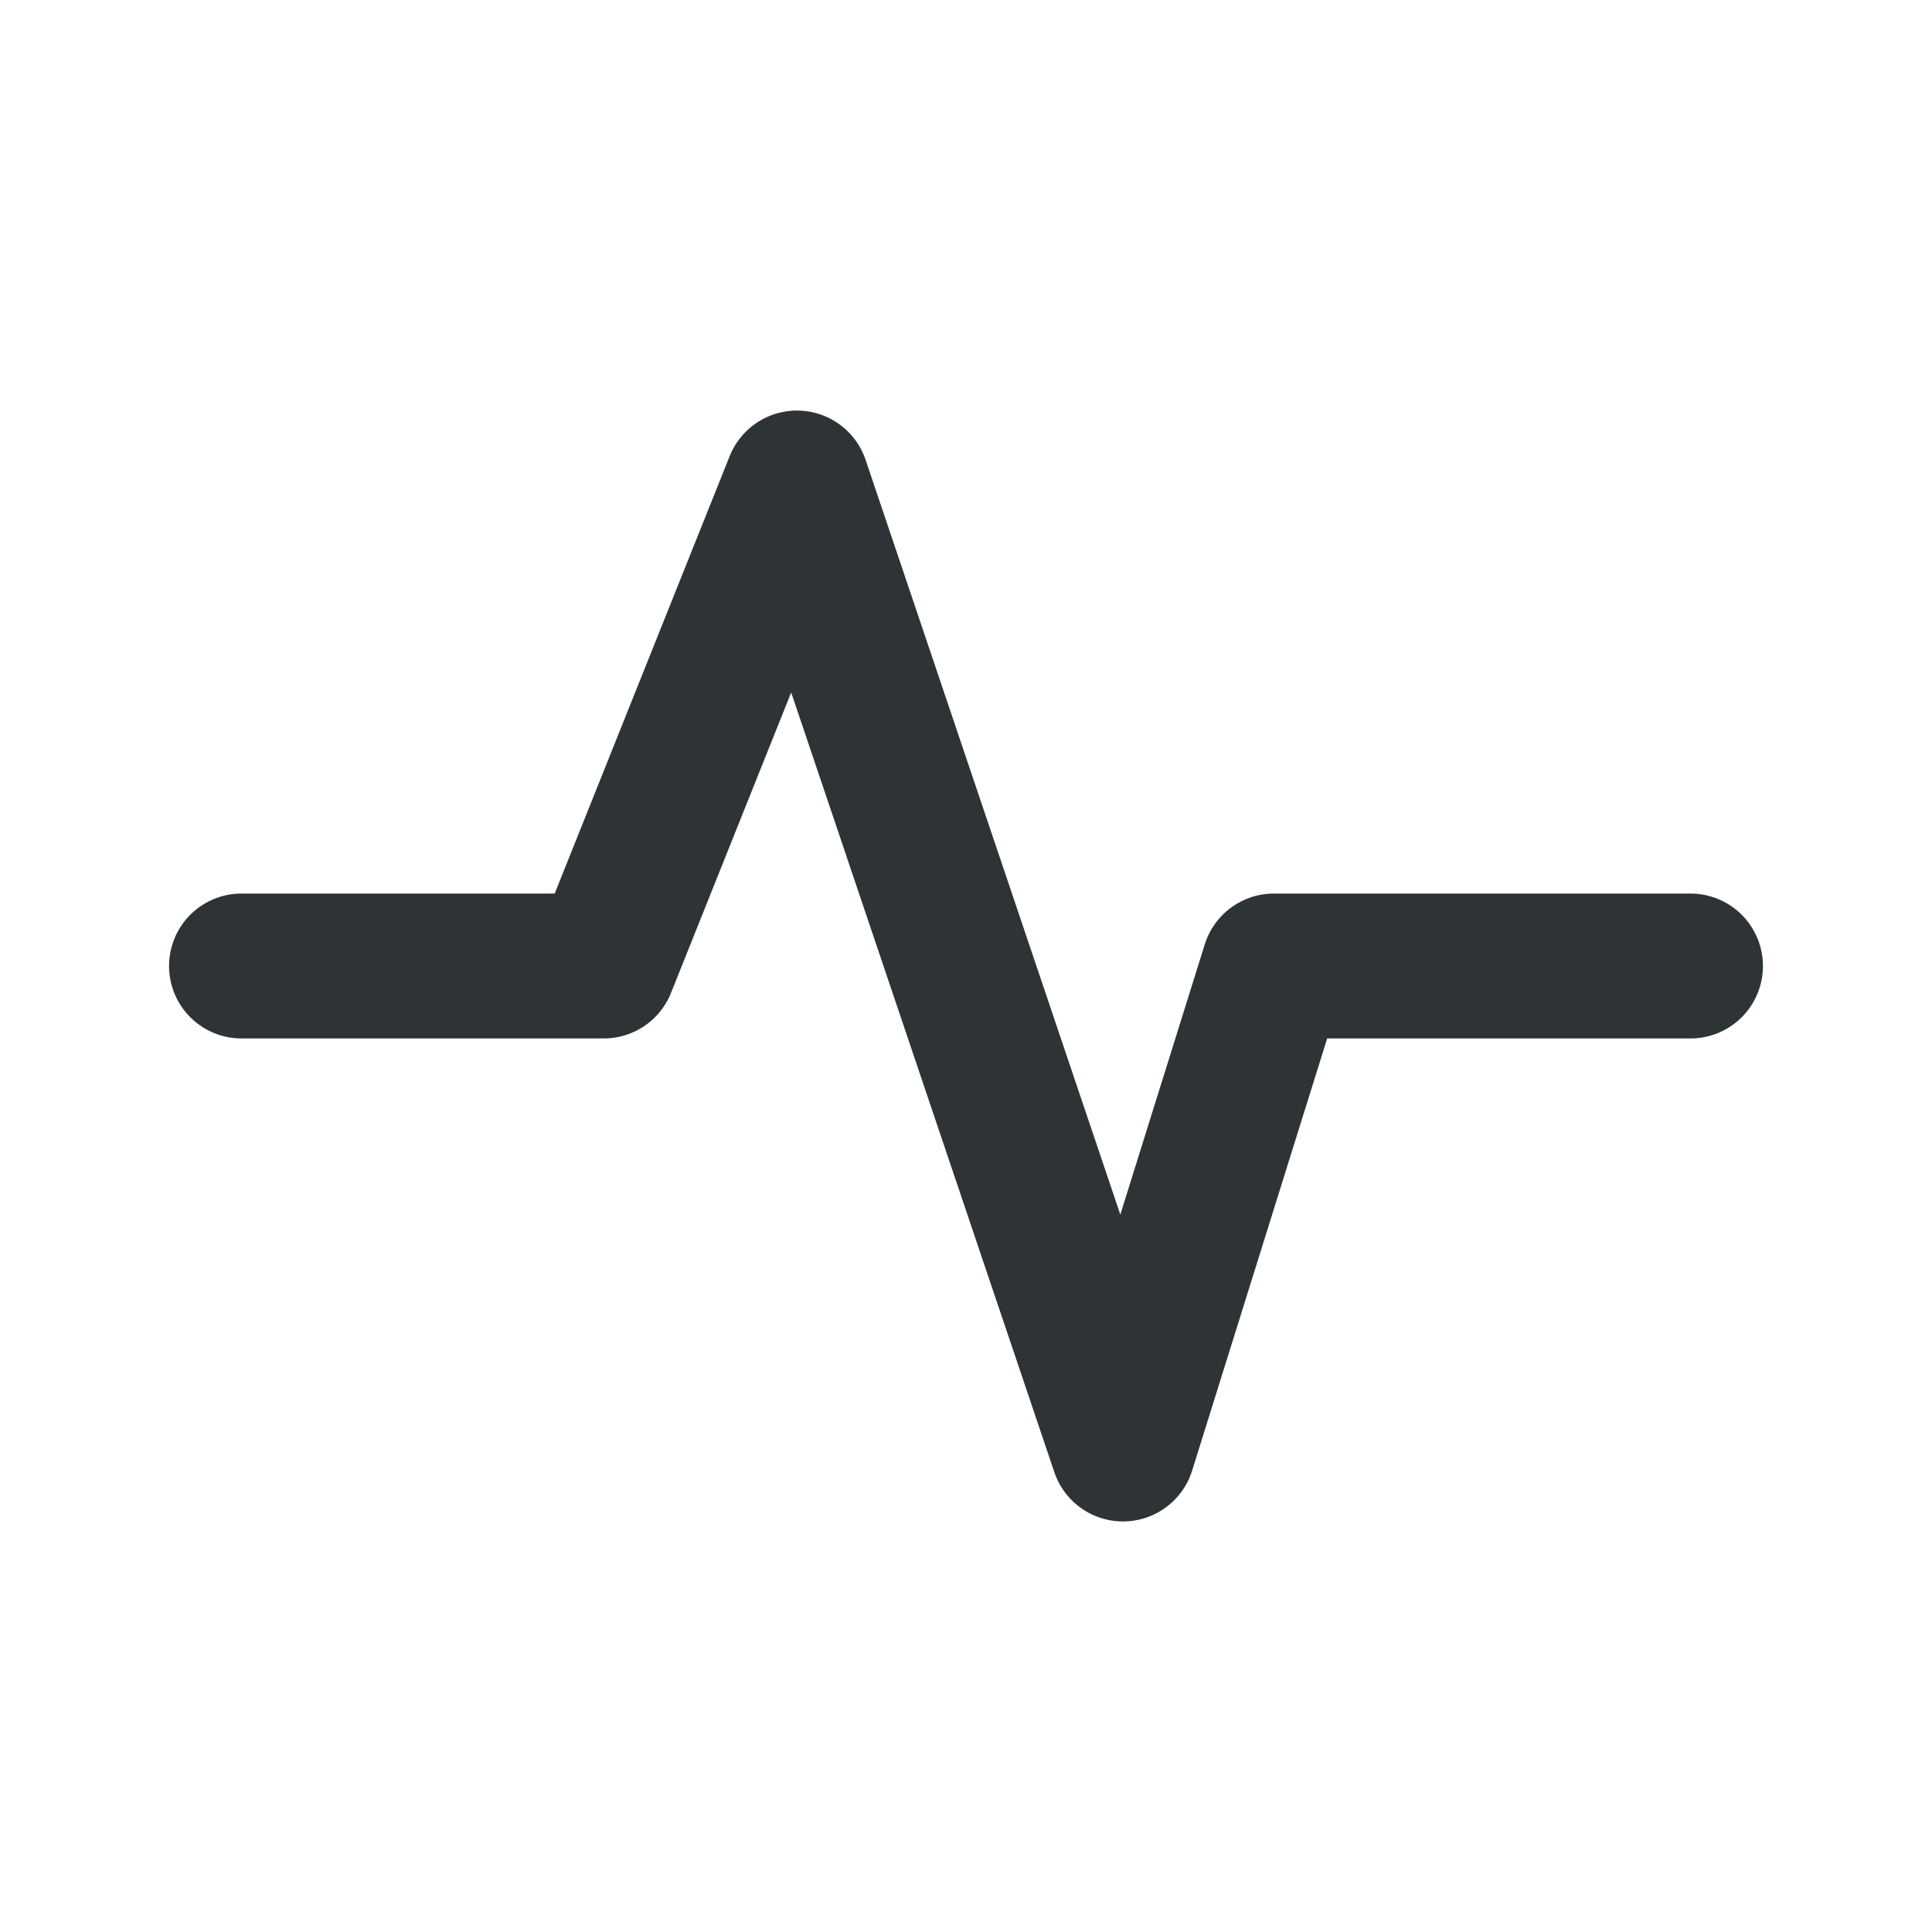
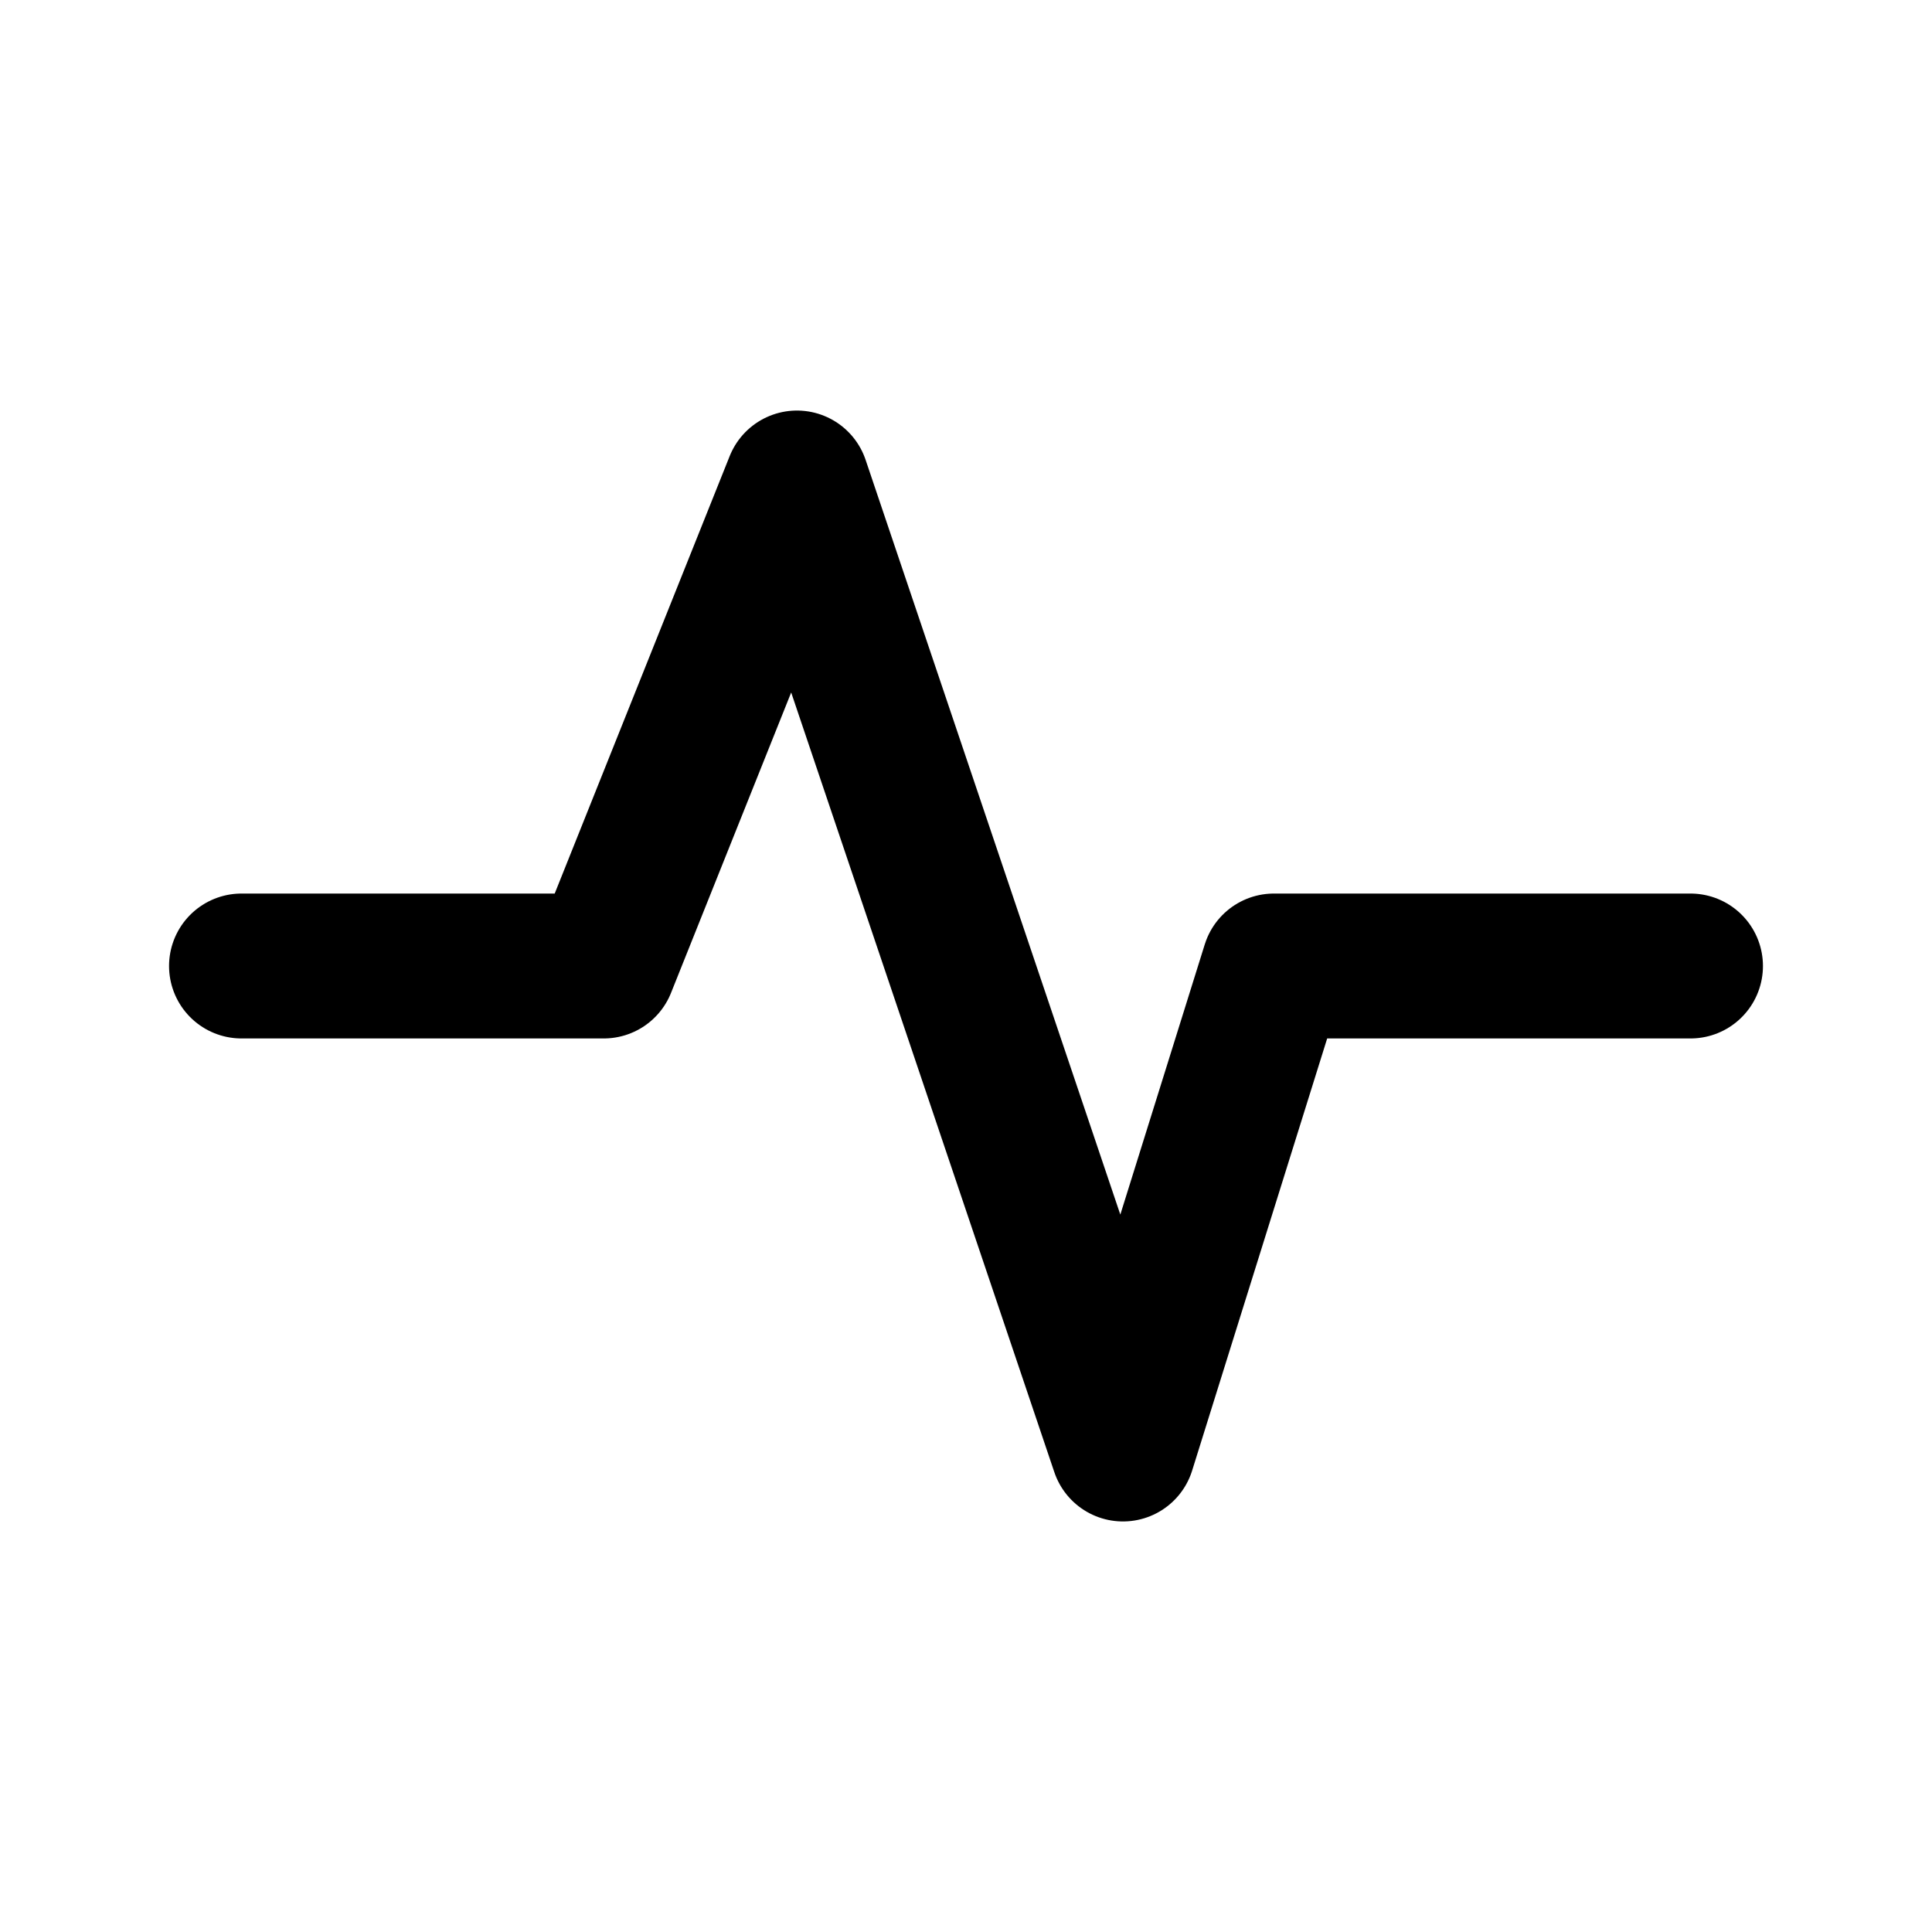
<svg xmlns="http://www.w3.org/2000/svg" width="16" height="16" viewBox="0 0 16 16">
-   <g fill="none" stroke="#2e3436" stroke-width="1.2" stroke-linecap="round" stroke-linejoin="round">
-     <path d="M2 8h3l1.6-4 2.7 8 1.25-4H14" />
+   <g fill="none" stroke="#000" stroke-width="1.2" stroke-linecap="round" stroke-linejoin="round">
+     <path style="fill:none!important" d="M2 8h3l1.6-4 2.7 8 1.25-4H14" />
  </g>
</svg>
